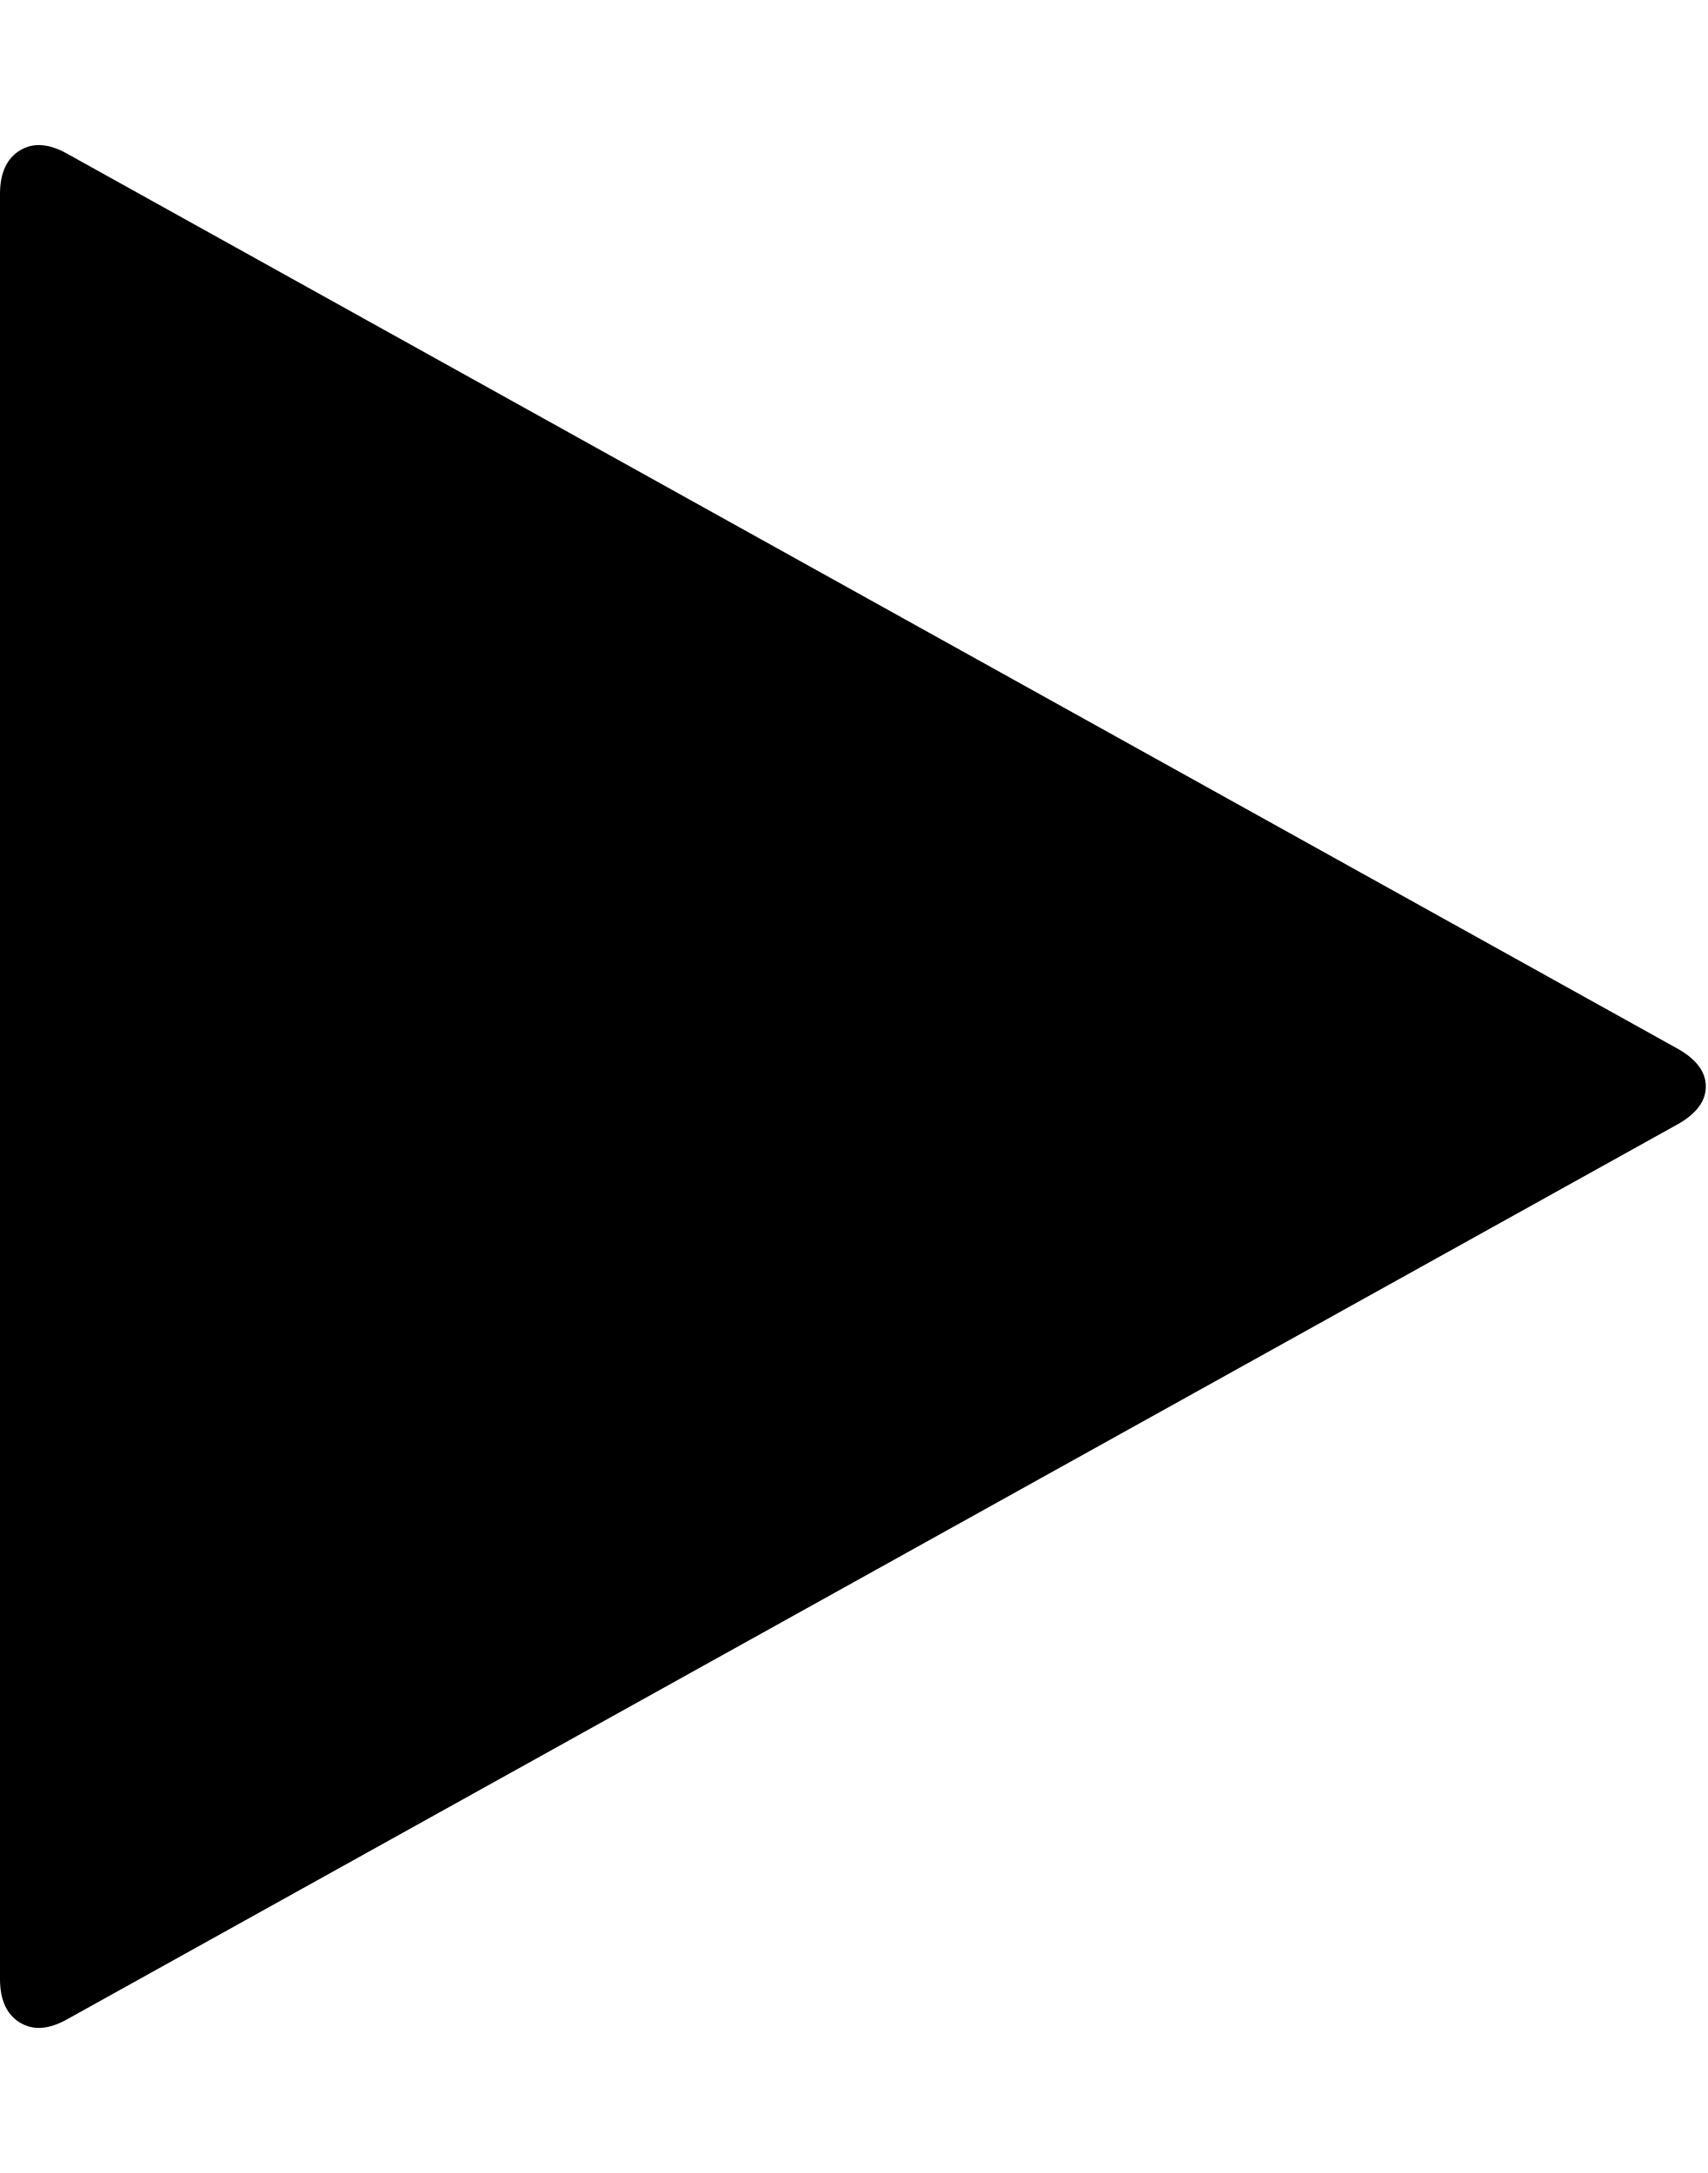
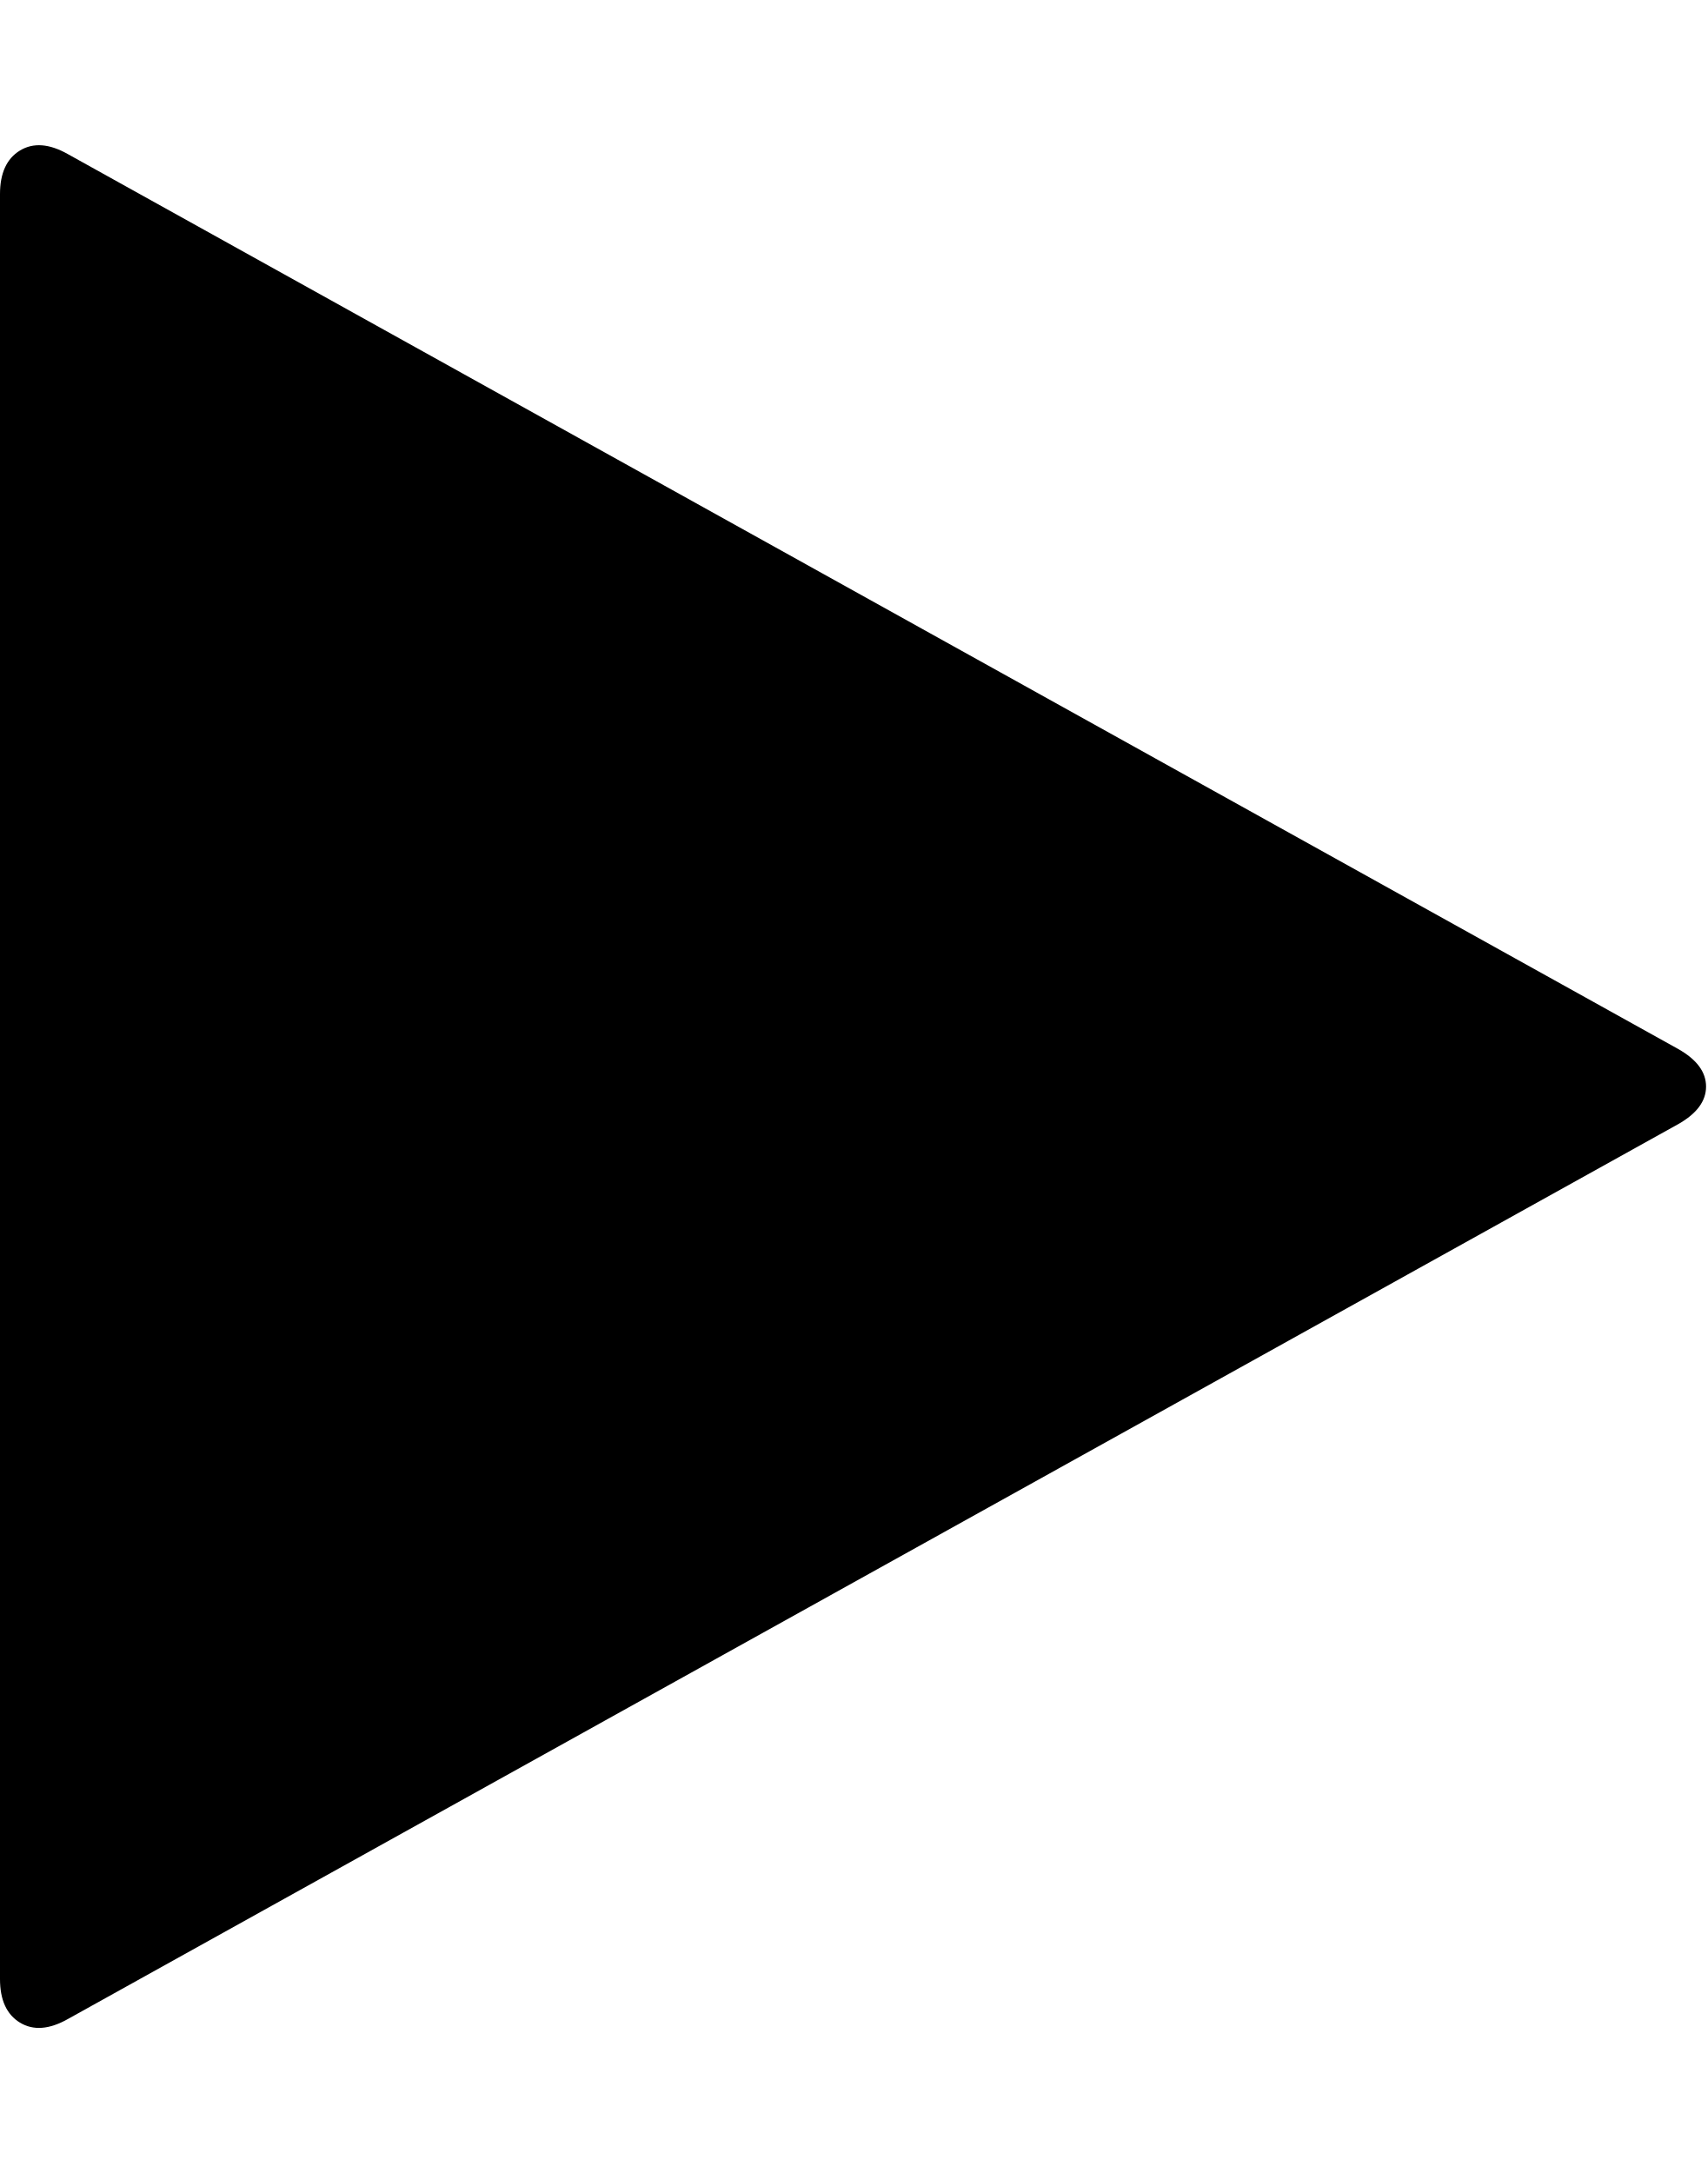
- <svg xmlns="http://www.w3.org/2000/svg" height="1000" width="785.7">
-   <path d="M0 910.7v-821.4q0-14.5 9.2-20.1t22 1.7l741 411.8q12.8 7.3 12.8 17.3t-12.8 17.3l-741 411.8q-12.8 7.3-22 1.7t-9.2-20.1z" />
+ <svg xmlns="http://www.w3.org/2000/svg" height="1000" width="786">
+   <path d="M0 910.72l0-821.376q0-14.508 9.207-20.088t22.041 1.674l741.024 411.804q12.834 7.254 12.834 17.298t-12.834 17.298l-741.024 411.804q-12.834 7.254-22.041 1.674t-9.207-20.088z" />
</svg>
